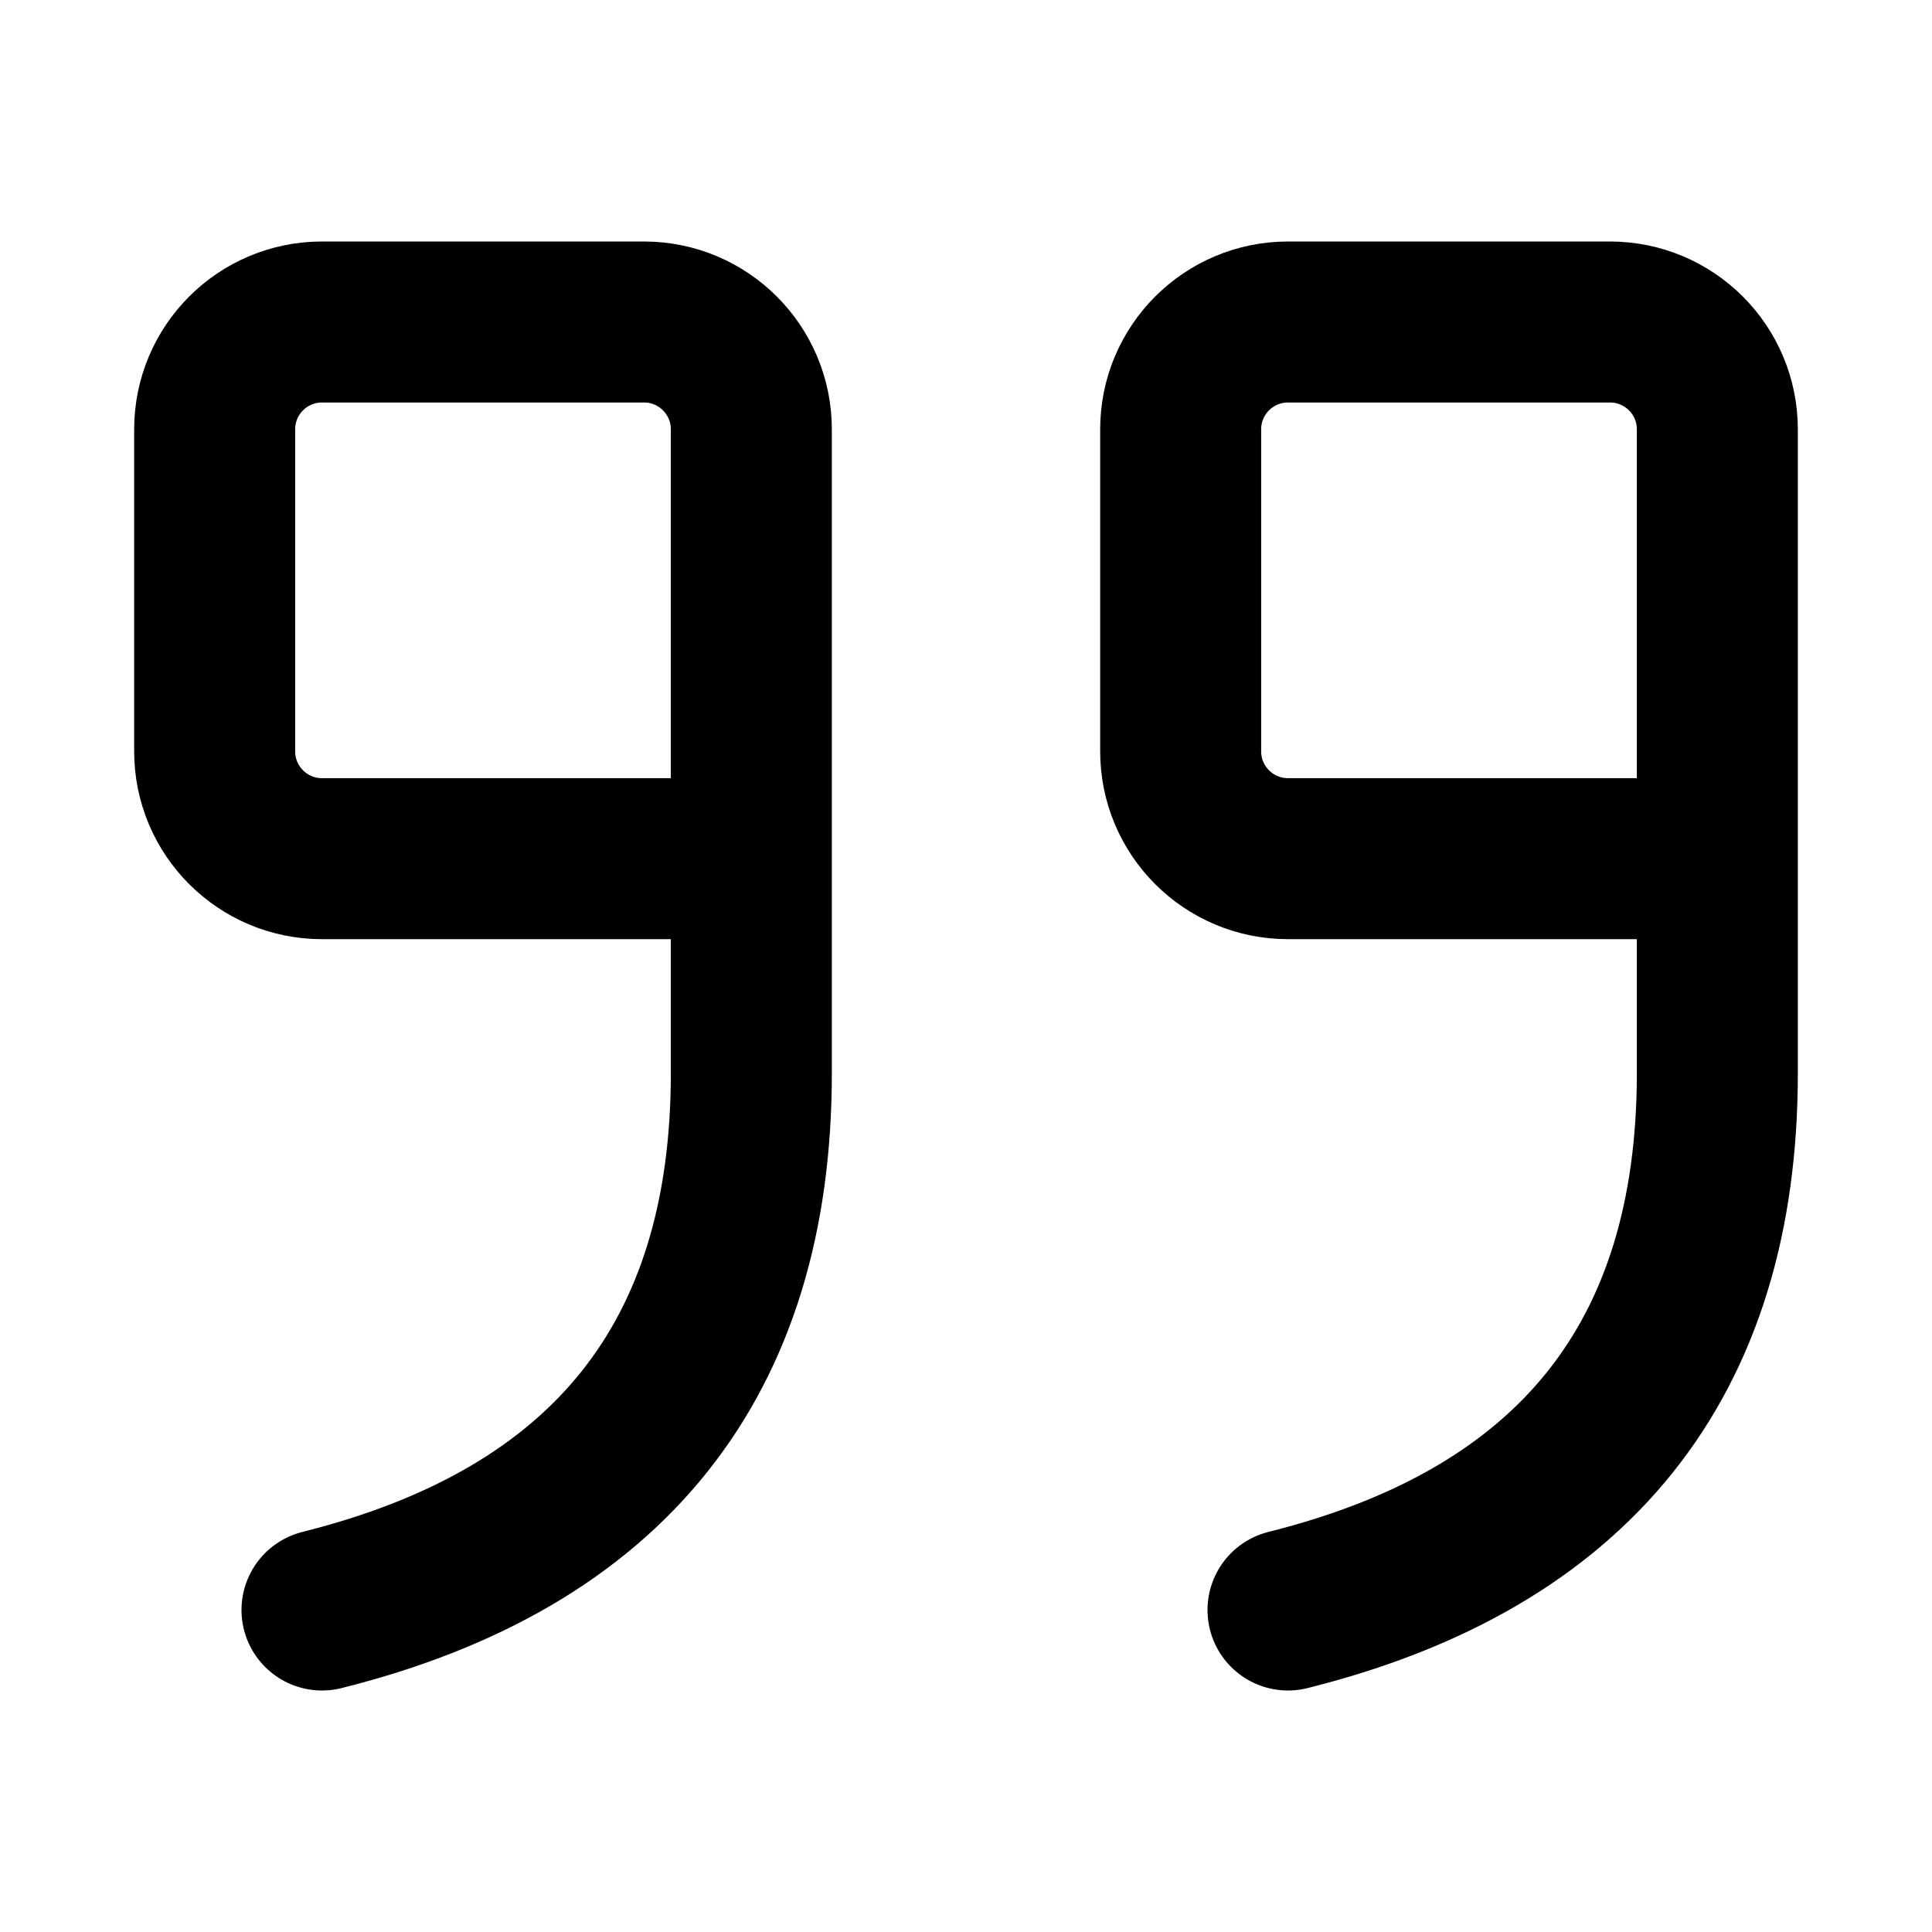
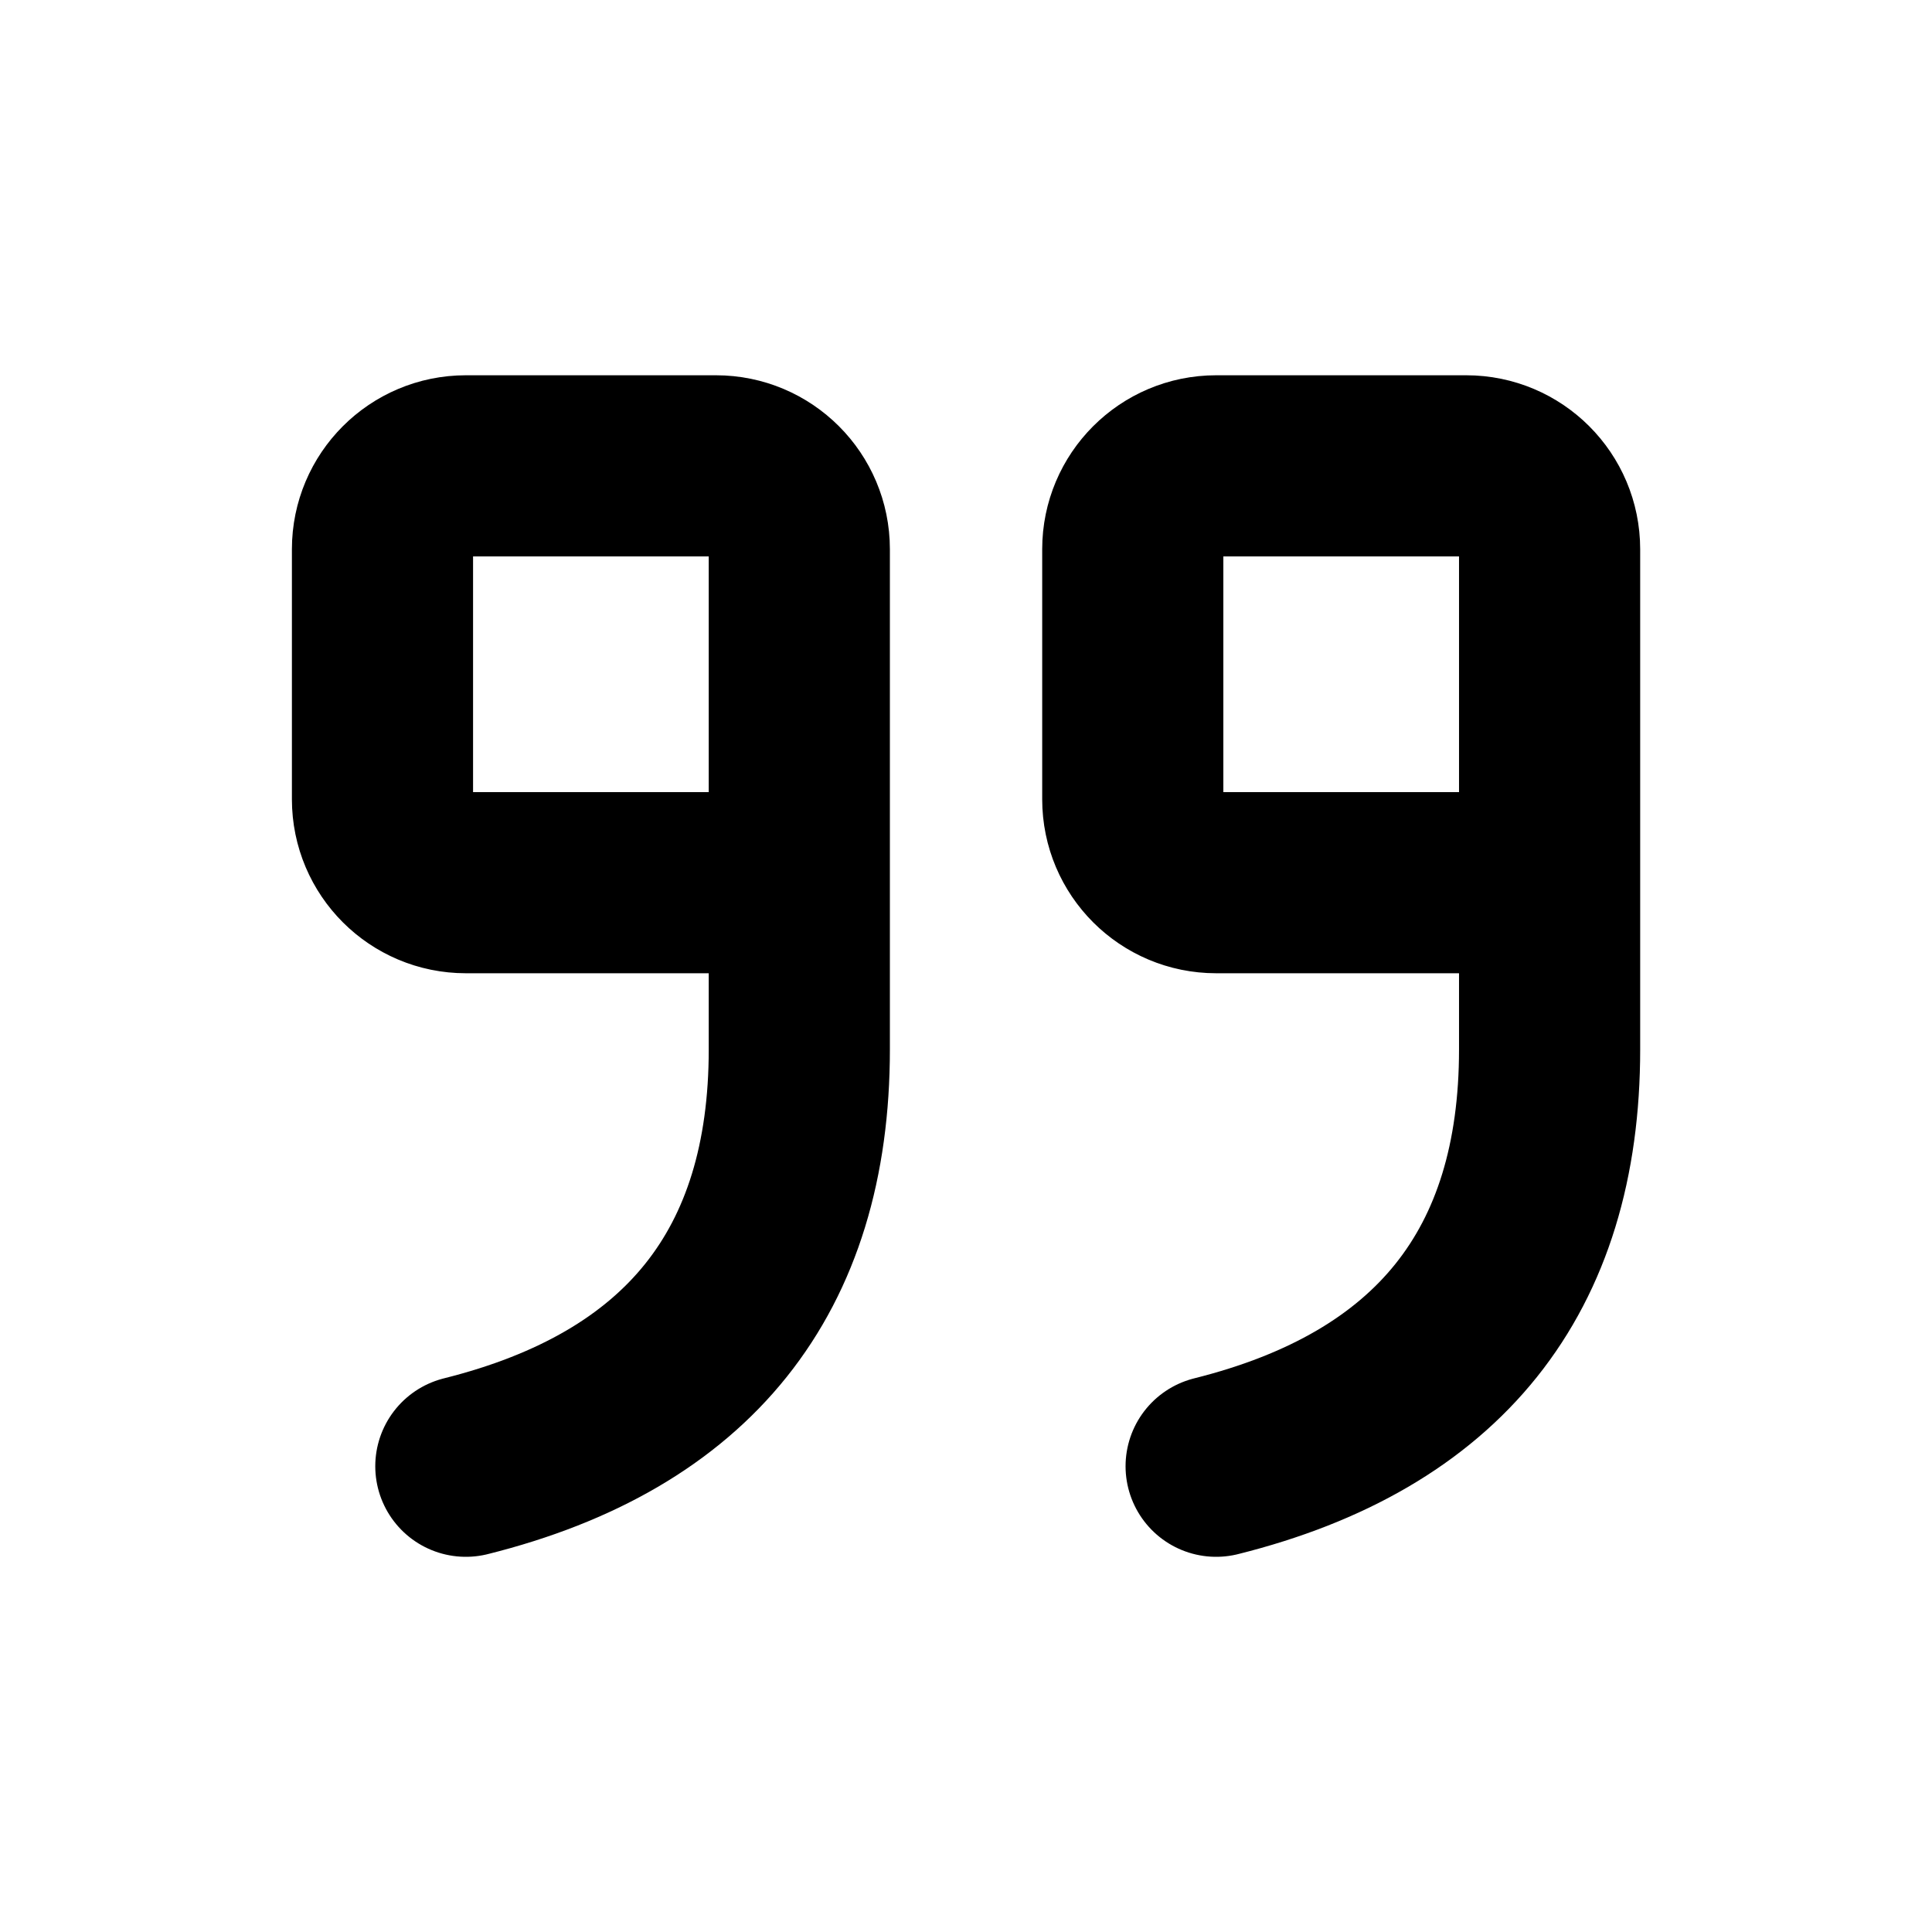
- <svg xmlns="http://www.w3.org/2000/svg" width="24" height="24" viewBox="3 3 18 18" fill="none" stroke="currentColor" stroke-width="1.5" stroke-linecap="round" stroke-linejoin="round">
+ <svg xmlns="http://www.w3.org/2000/svg" width="24" height="24" viewBox="0.412 0.412 23.175 23.175" fill="none" stroke="currentColor" stroke-width="2.173" stroke-linecap="round" stroke-linejoin="round">
  <path d="M10 11h-4a1 1 0 0 1 -1 -1v-3a1 1 0 0 1 1 -1h3a1 1 0 0 1 1 1v6c0 2.667 -1.333 4.333 -4 5" />
  <path d="M19 11h-4a1 1 0 0 1 -1 -1v-3a1 1 0 0 1 1 -1h3a1 1 0 0 1 1 1v6c0 2.667 -1.333 4.333 -4 5" />
</svg>
